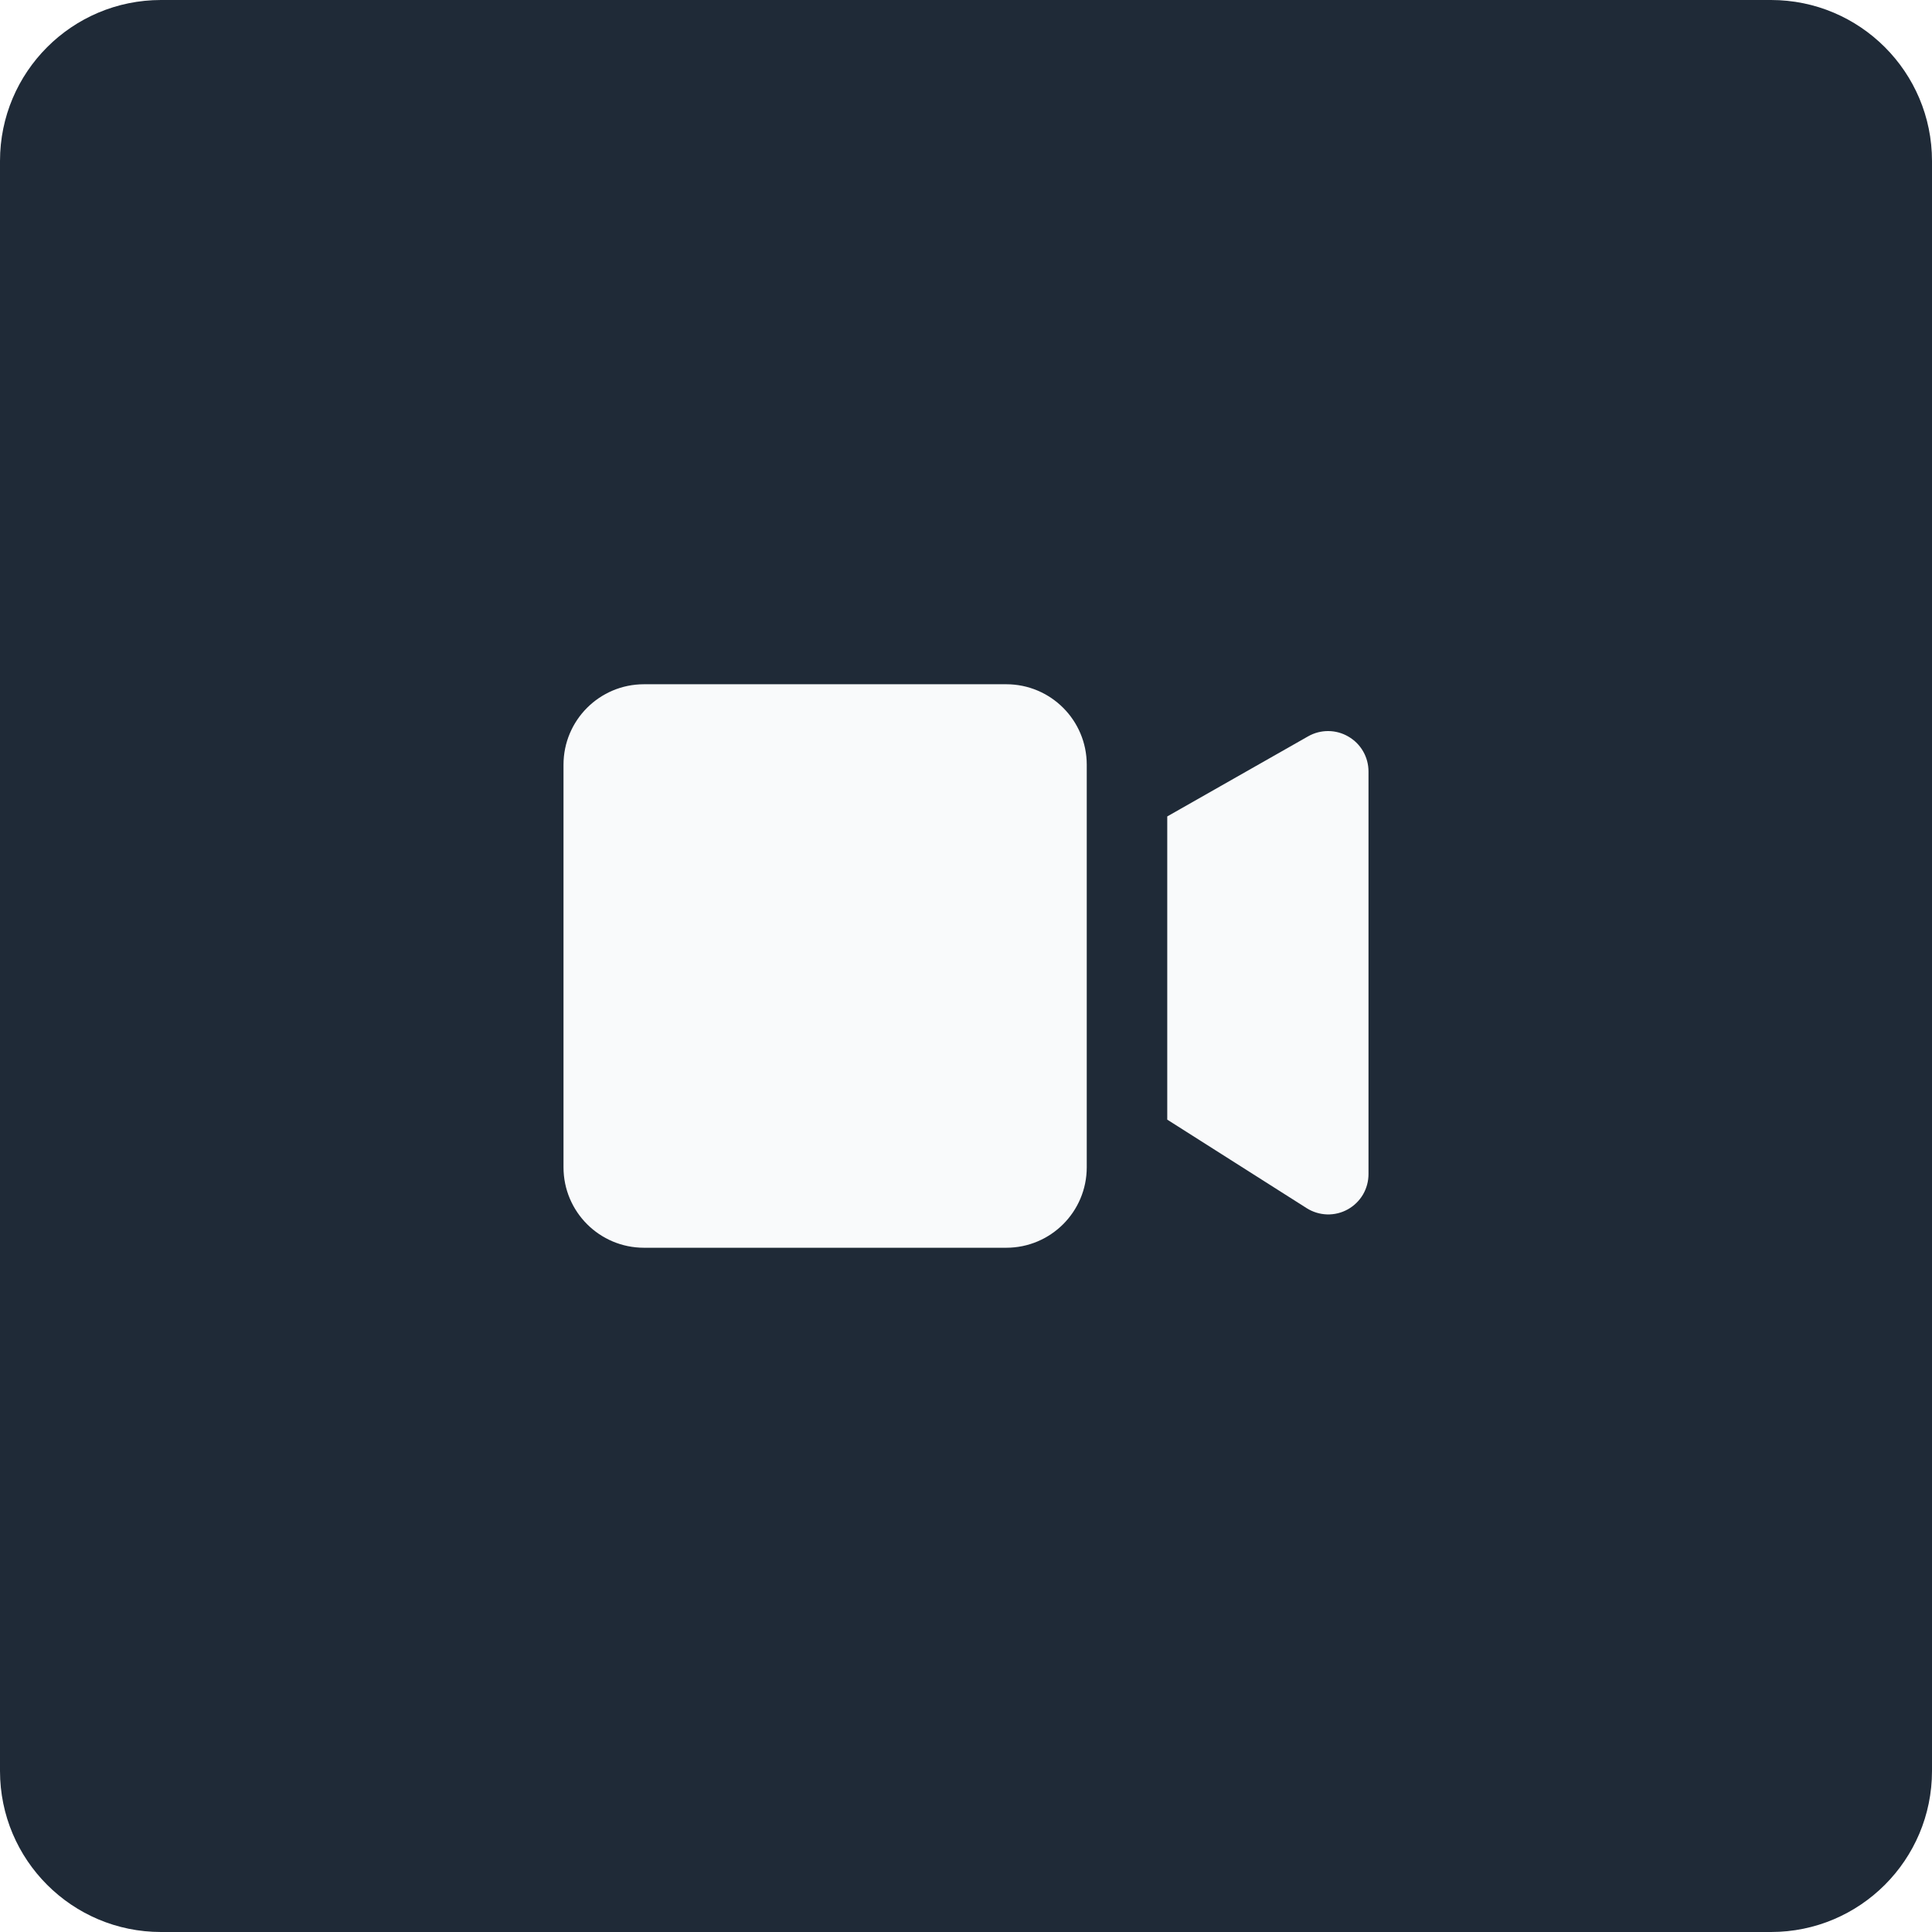
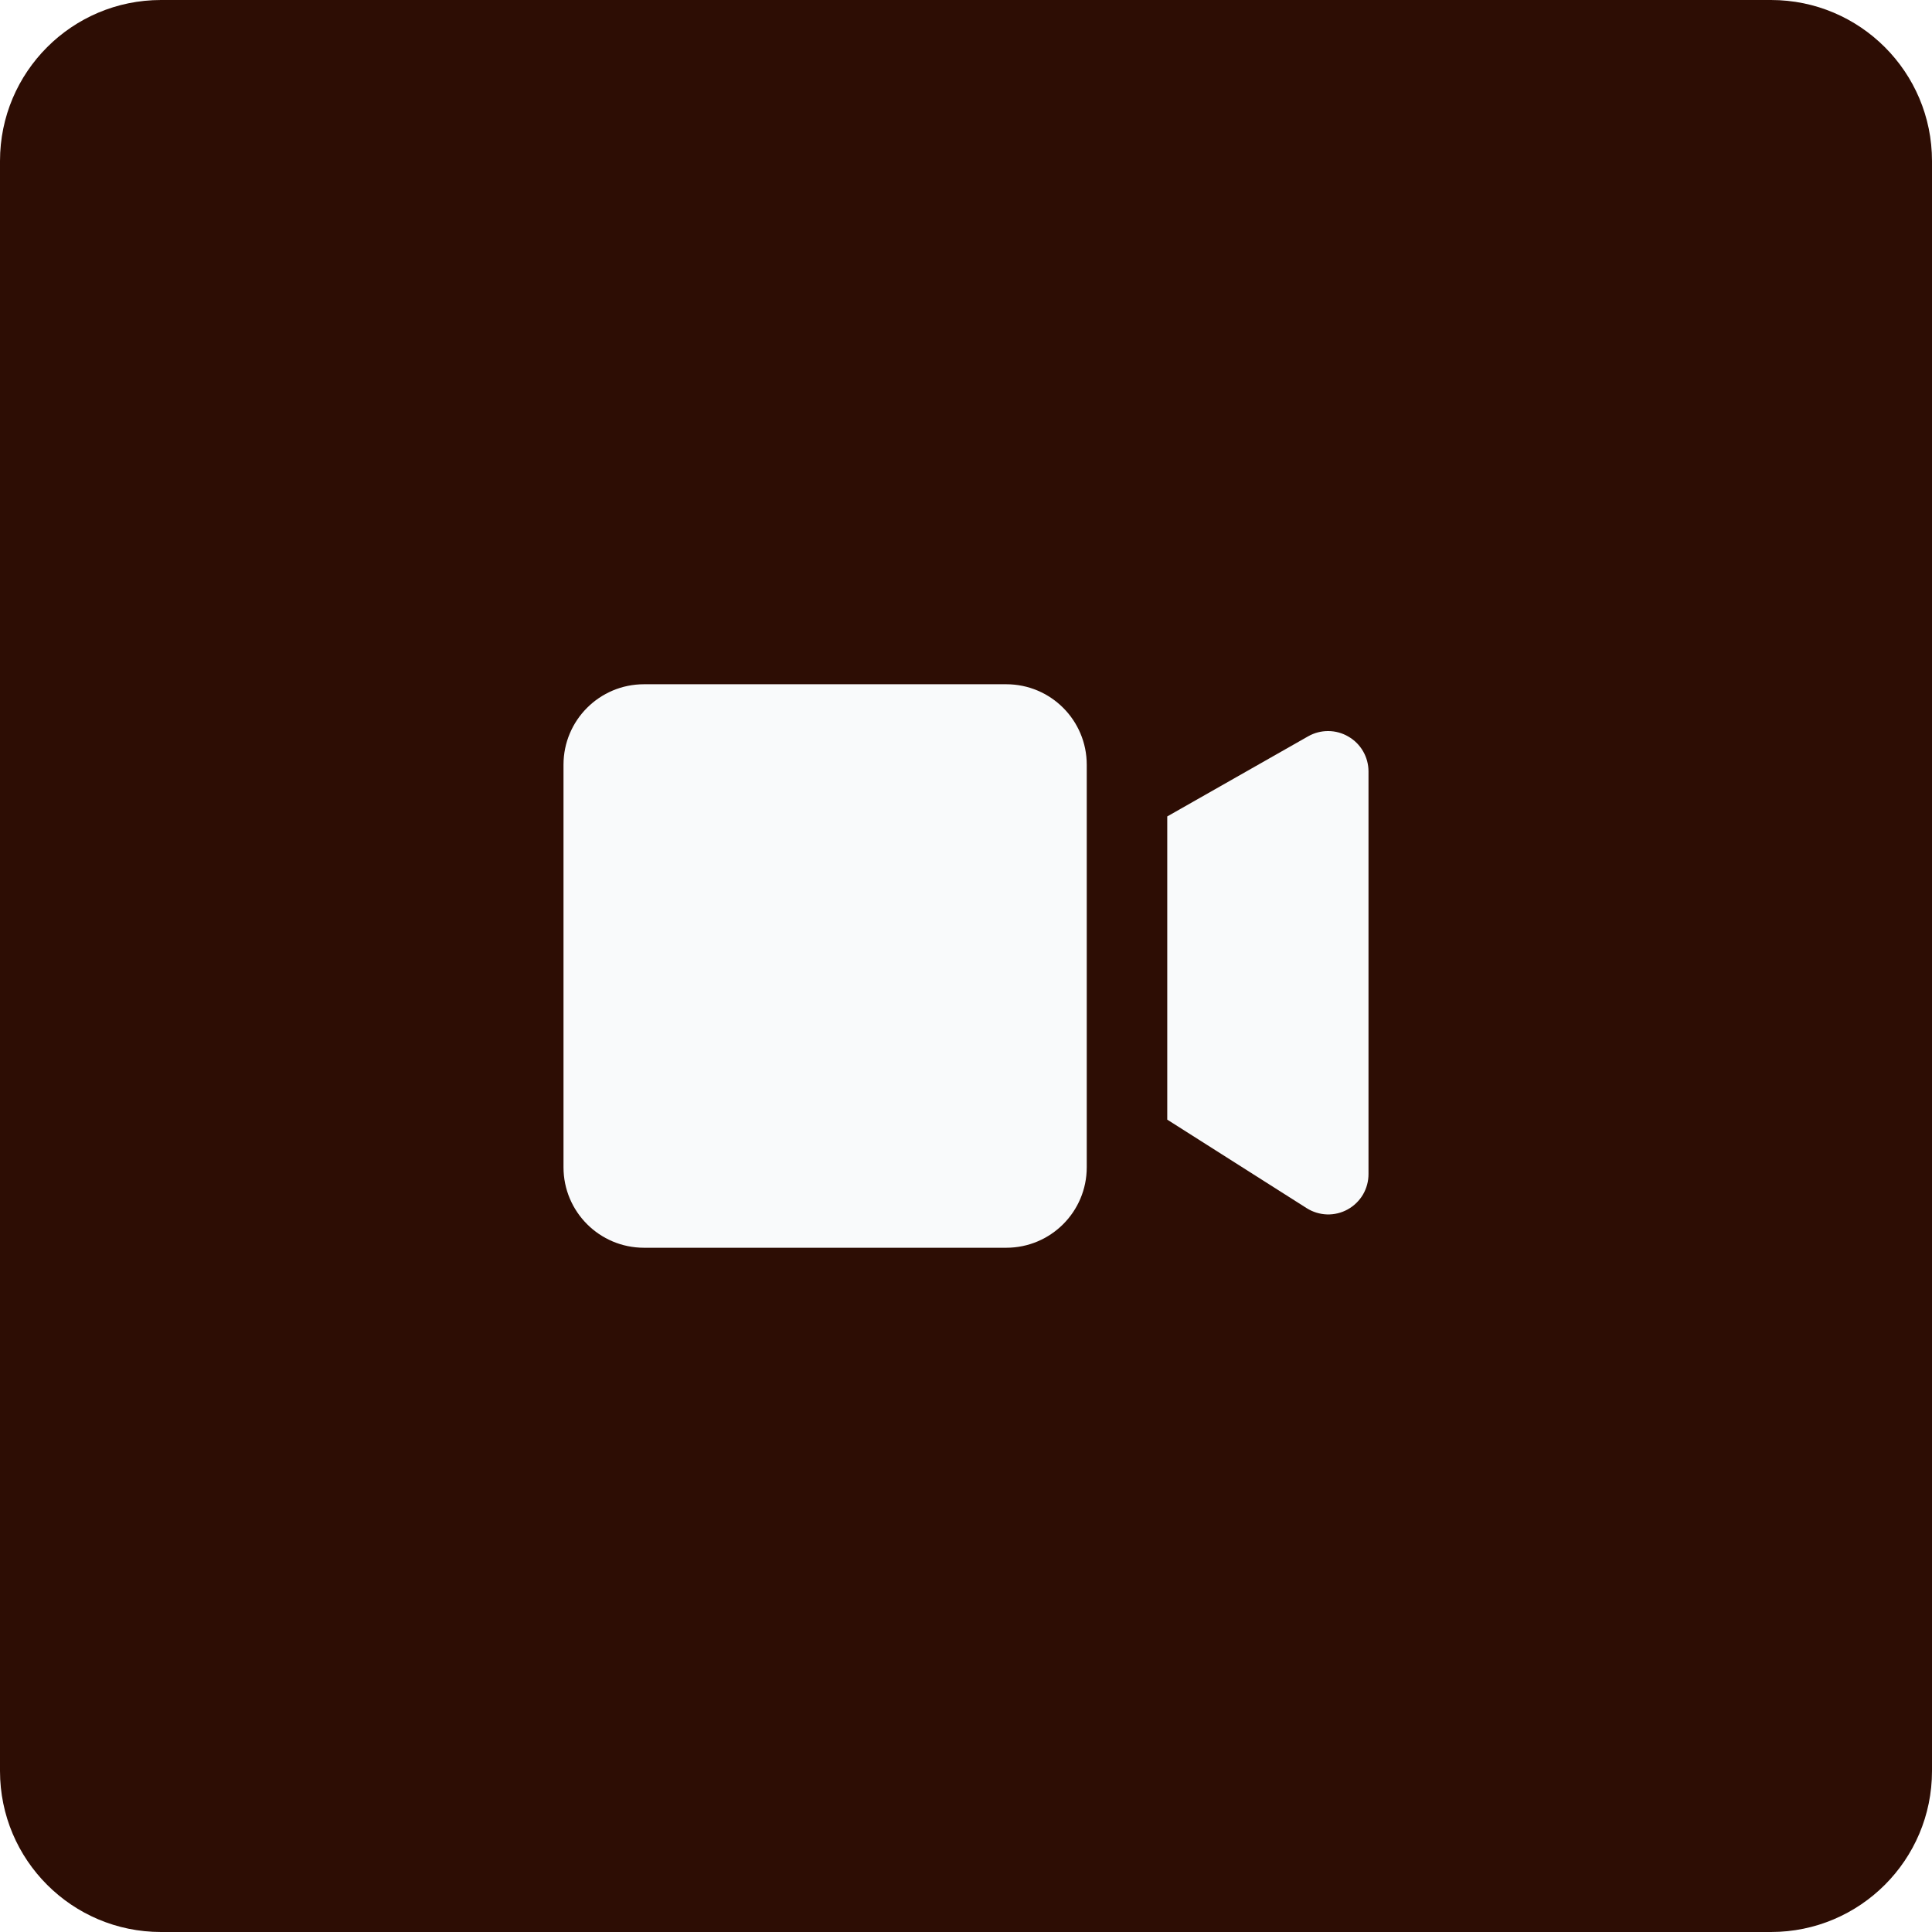
<svg xmlns="http://www.w3.org/2000/svg" width="48" height="48" viewBox="0 0 48 48" fill="none">
-   <rect width="48" height="48" rx="4" fill="#1F2A37" />
+   <rect width="48" height="48" rx="4" fill="#2D0D04" />
  <path d="M25 17H16C14.895 17 14 17.895 14 19V29C14 30.105 14.895 31 16 31H25C26.105 31 27 30.105 27 29V19C27 17.895 26.105 17 25 17Z" fill="#F9FAFB" />
  <path d="M33.5 18.3C33.349 18.211 33.176 18.164 33.001 18.163C32.825 18.162 32.653 18.207 32.5 18.294L29 20.284V27.817L32.465 30.017C32.617 30.113 32.791 30.166 32.971 30.172C33.15 30.177 33.328 30.134 33.484 30.047C33.641 29.96 33.772 29.832 33.863 29.678C33.953 29.523 34.001 29.346 34 29.167V19.167C34 18.991 33.954 18.819 33.866 18.666C33.779 18.514 33.652 18.388 33.5 18.3Z" fill="#F9FAFB" />
</svg>
